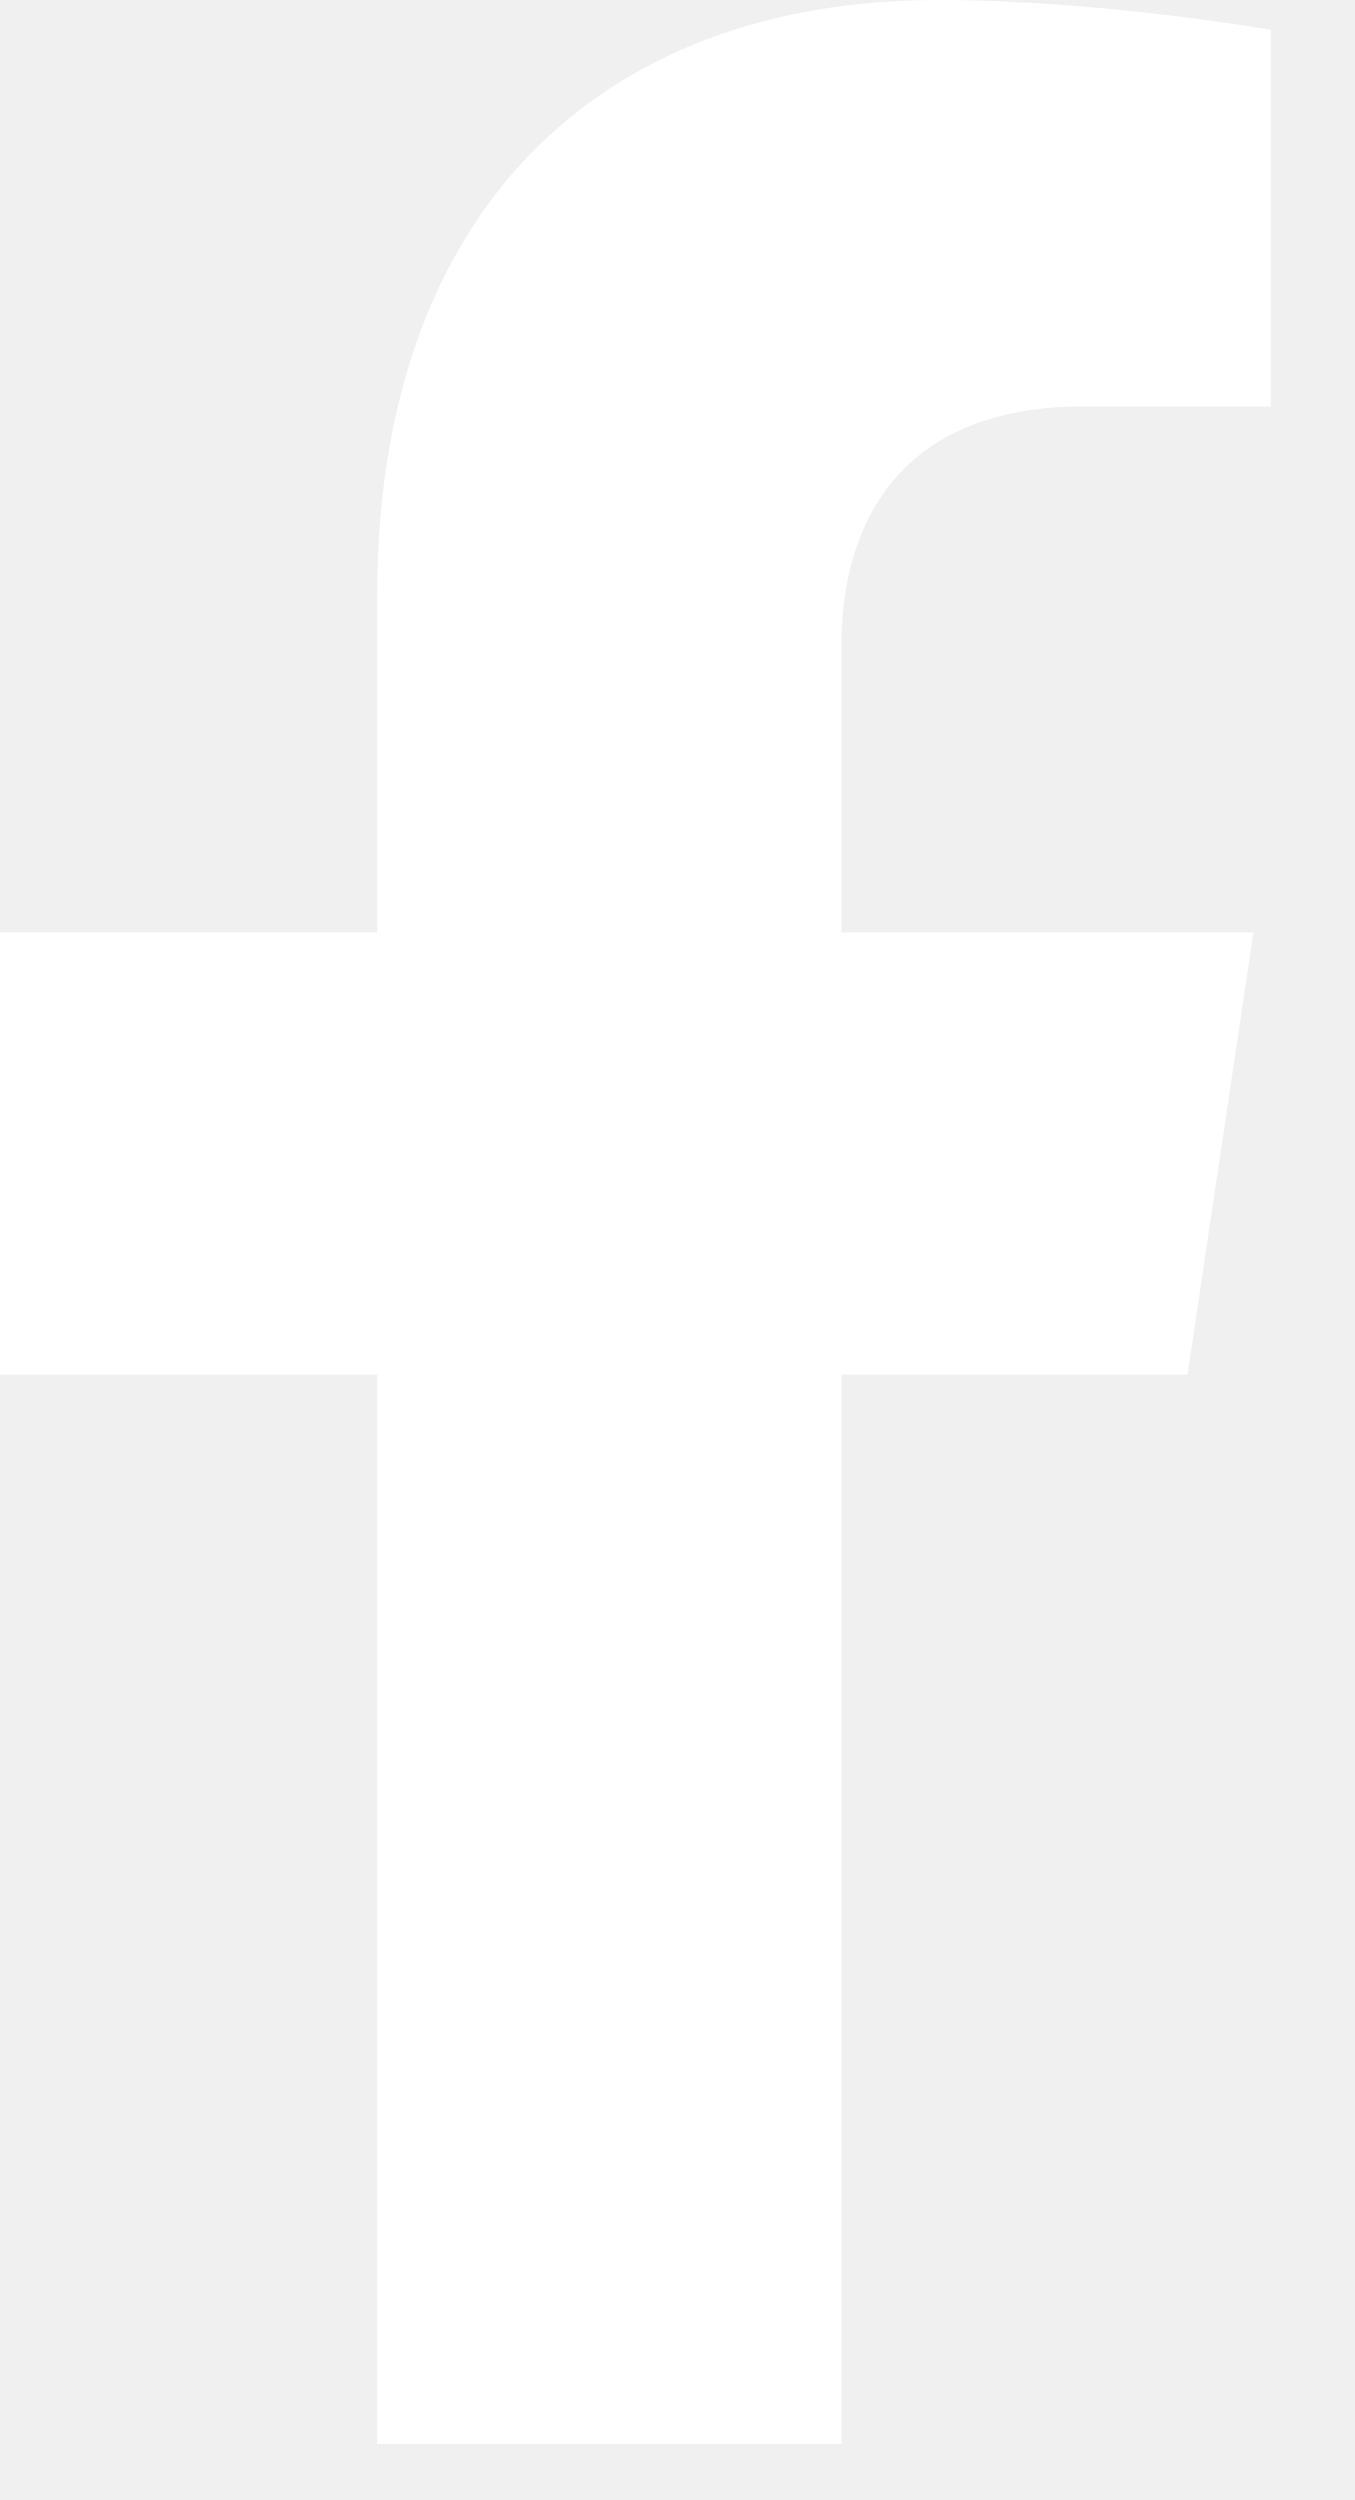
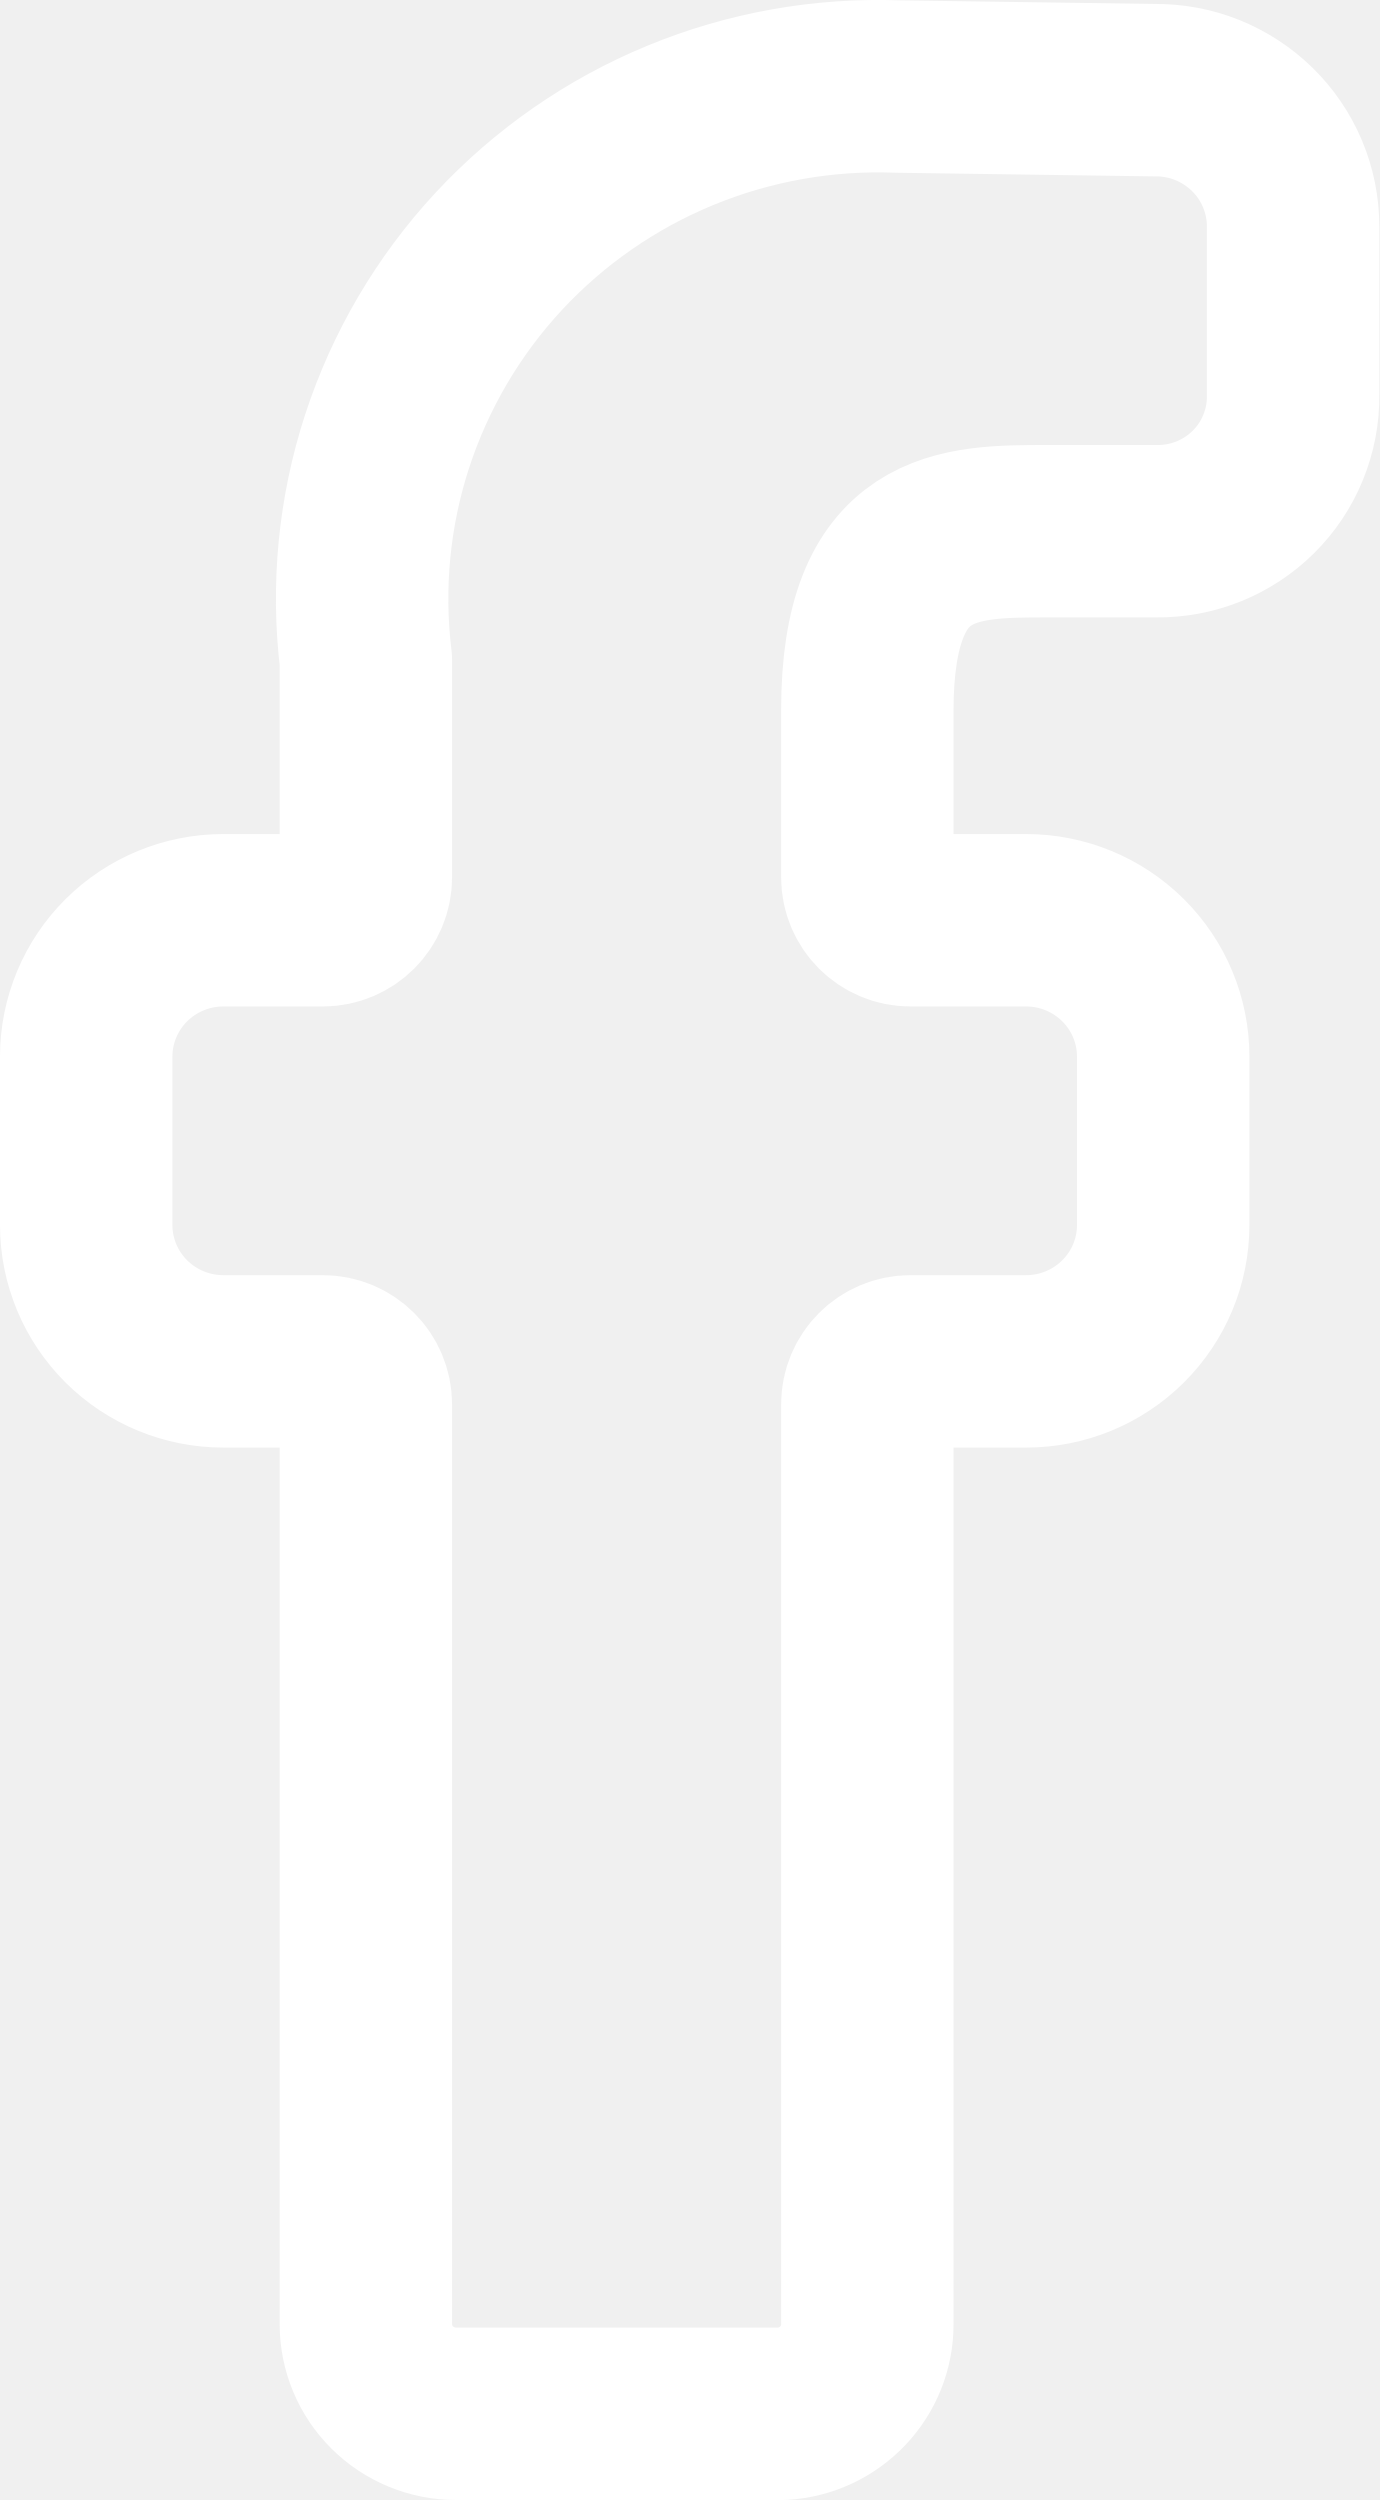
- <svg xmlns="http://www.w3.org/2000/svg" width="13" height="24" viewBox="0 0 13 24" fill="none">
-   <path d="M11.4 13.197L12.033 8.951H8.078V6.196C8.078 5.034 8.63 3.902 10.402 3.902H12.2V0.287C12.2 0.287 10.568 0 9.008 0C5.75 0 3.621 2.034 3.621 5.715V8.951H0V13.197H3.621V23.462H8.078V13.197H11.4Z" fill="white" />
+ <svg xmlns="http://www.w3.org/2000/svg" width="16" height="29" viewBox="0 0 16 29" fill="none">
+   <path d="M10.061 8.242C10.061 6.162 11.107 6.162 12.154 6.162H13.409C13.619 6.165 13.827 6.126 14.021 6.048C14.216 5.969 14.392 5.853 14.54 5.706C14.689 5.558 14.806 5.383 14.884 5.19C14.963 4.997 15.003 4.79 15 4.582V2.627C15 2.417 14.958 2.21 14.877 2.017C14.796 1.824 14.677 1.649 14.527 1.502C14.377 1.355 14.199 1.239 14.004 1.16C13.808 1.082 13.599 1.043 13.389 1.046L10.417 1.004C9.552 0.971 8.689 1.125 7.89 1.455C7.09 1.785 6.372 2.284 5.785 2.916C5.198 3.549 4.757 4.301 4.49 5.12C4.224 5.939 4.14 6.805 4.244 7.66V10.175C4.244 10.452 4.02 10.675 3.744 10.675H2.59C2.169 10.675 1.764 10.842 1.466 11.138C1.168 11.435 1 11.837 1 12.256V14.211C1 14.63 1.168 15.032 1.466 15.329C1.764 15.625 2.169 15.792 2.59 15.792H3.744C4.02 15.792 4.244 16.015 4.244 16.292V26.96C4.244 27.236 4.354 27.5 4.55 27.695C4.746 27.89 5.012 28 5.29 28H9.078C9.344 27.984 9.594 27.867 9.777 27.674C9.96 27.481 10.062 27.225 10.061 26.96V16.292C10.061 16.015 10.285 15.792 10.561 15.792H11.903C12.325 15.792 12.729 15.625 13.027 15.329C13.326 15.032 13.493 14.63 13.493 14.211V12.256C13.493 11.837 13.326 11.435 13.027 11.138C12.729 10.842 12.325 10.675 11.903 10.675H10.561C10.285 10.675 10.061 10.452 10.061 10.175V8.242Z" stroke="white" stroke-width="2" stroke-linecap="round" stroke-linejoin="round" />
</svg>
